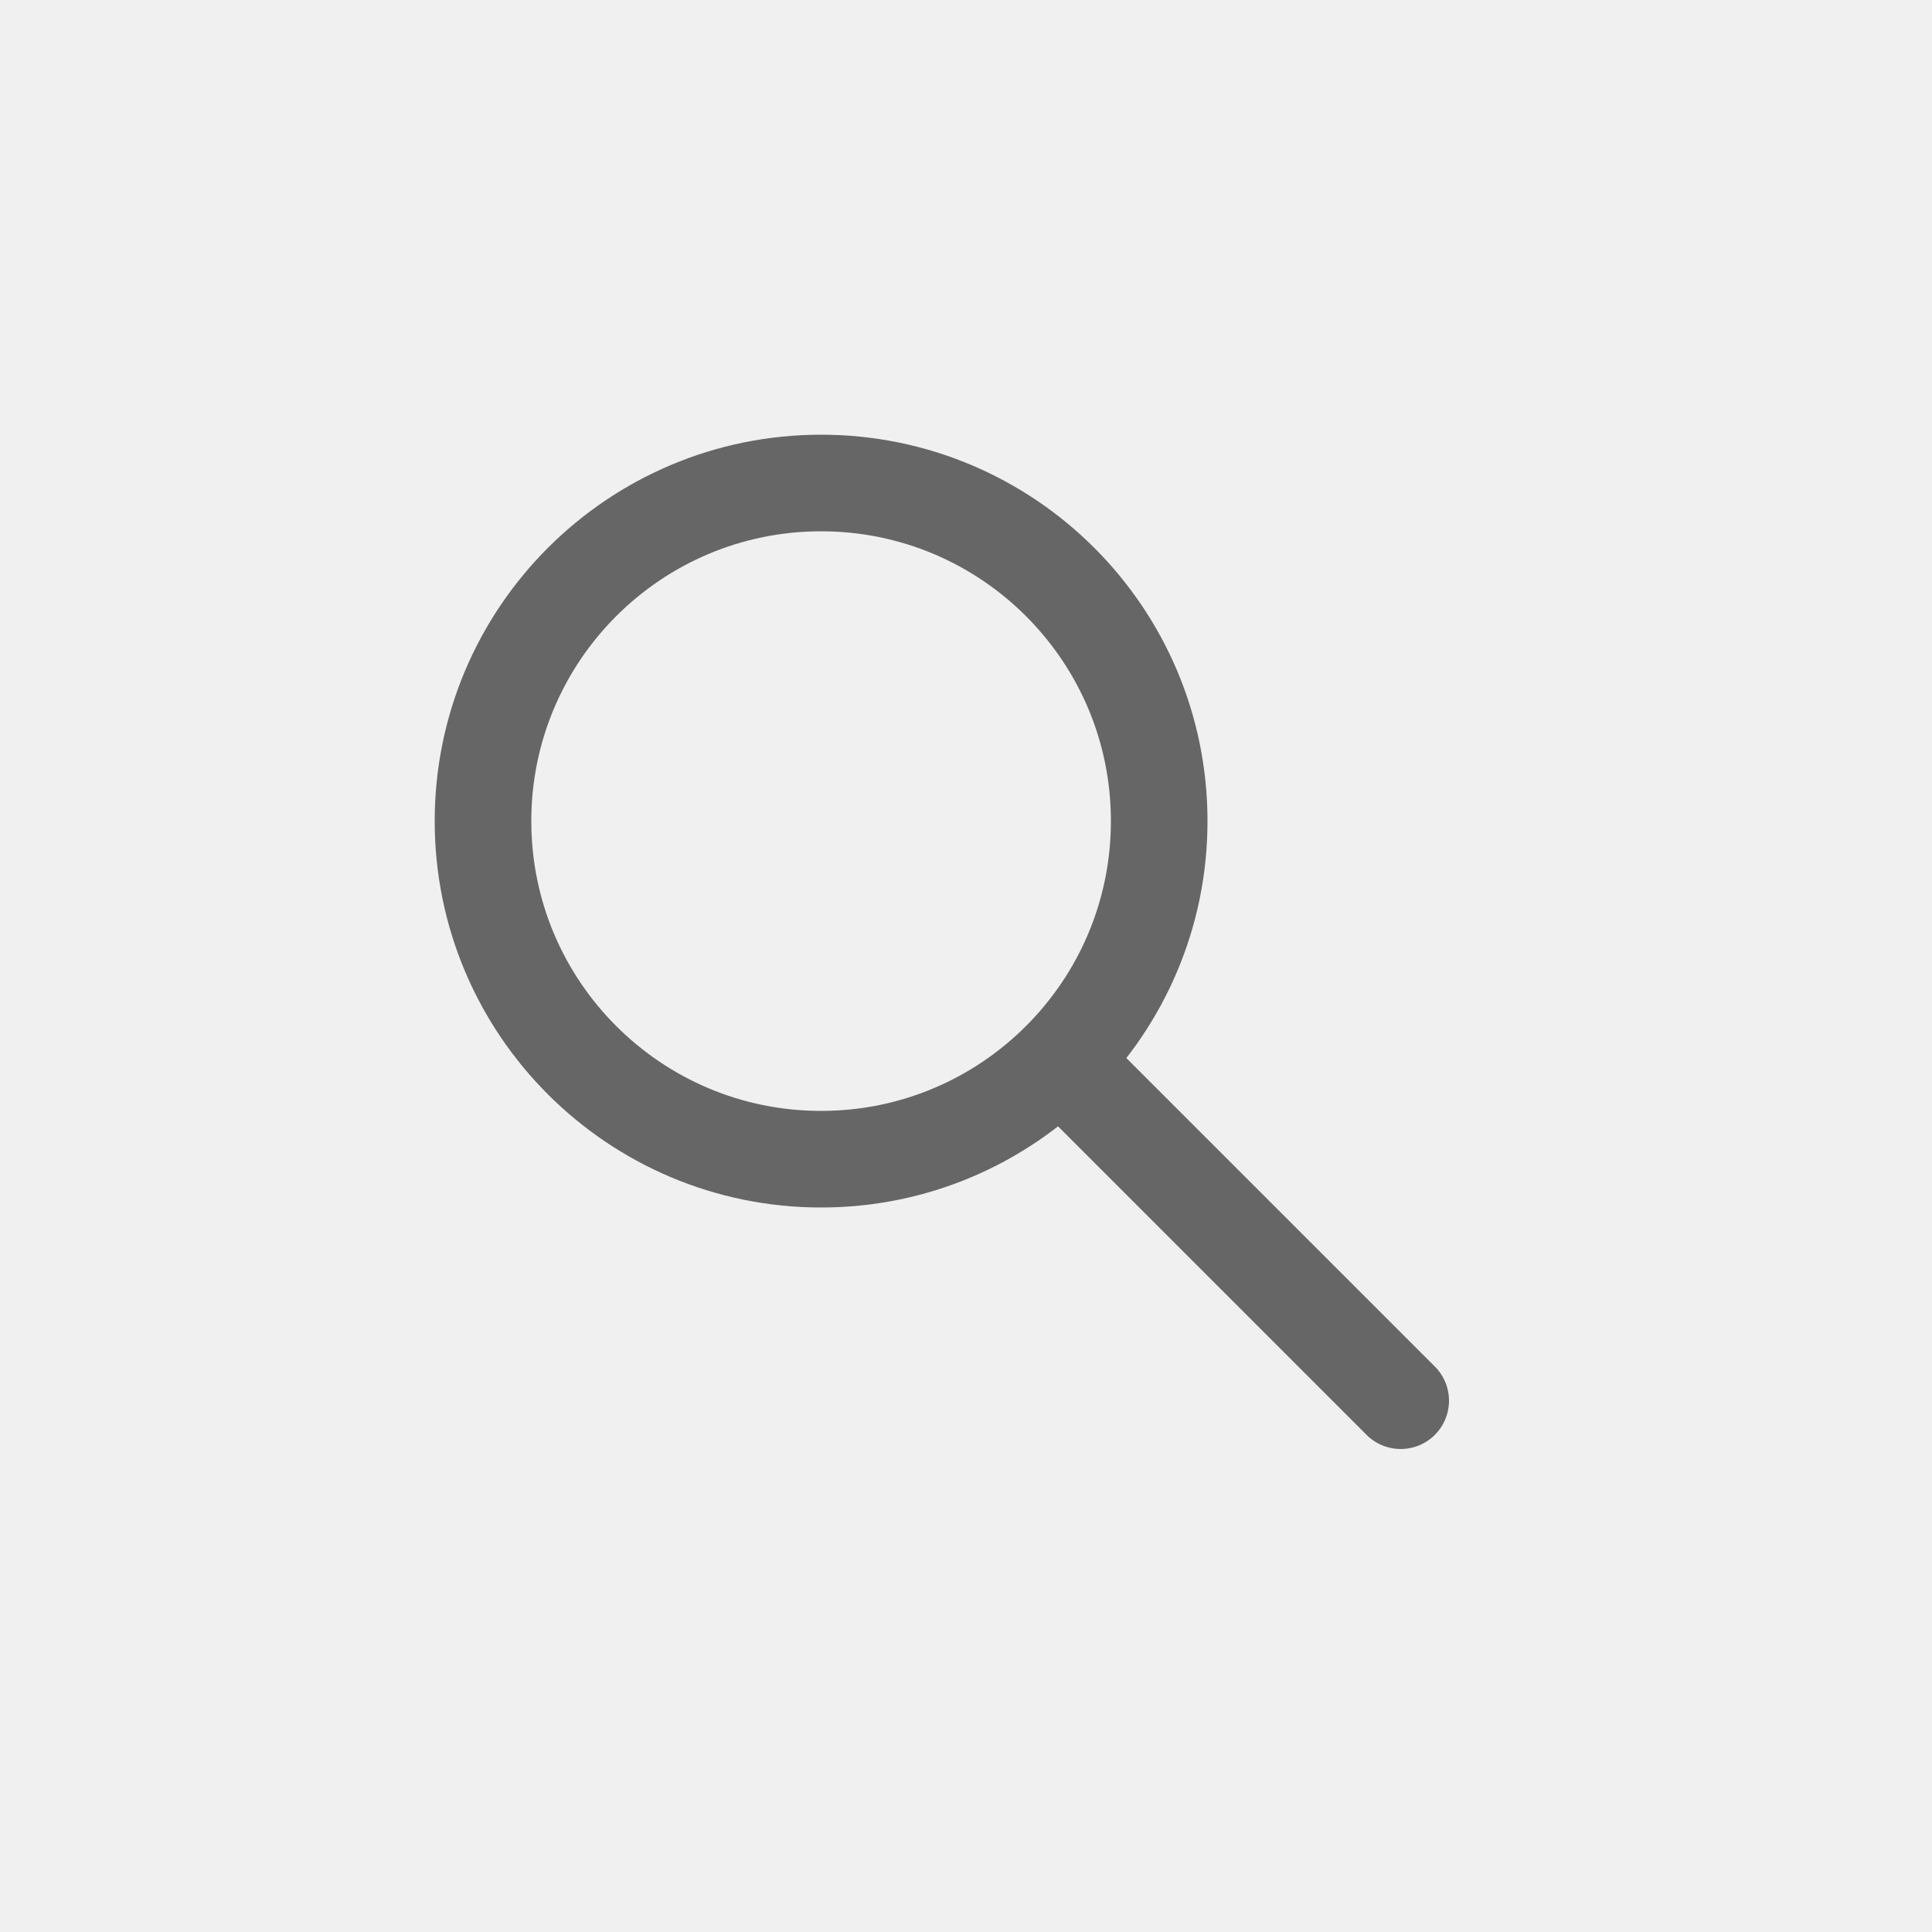
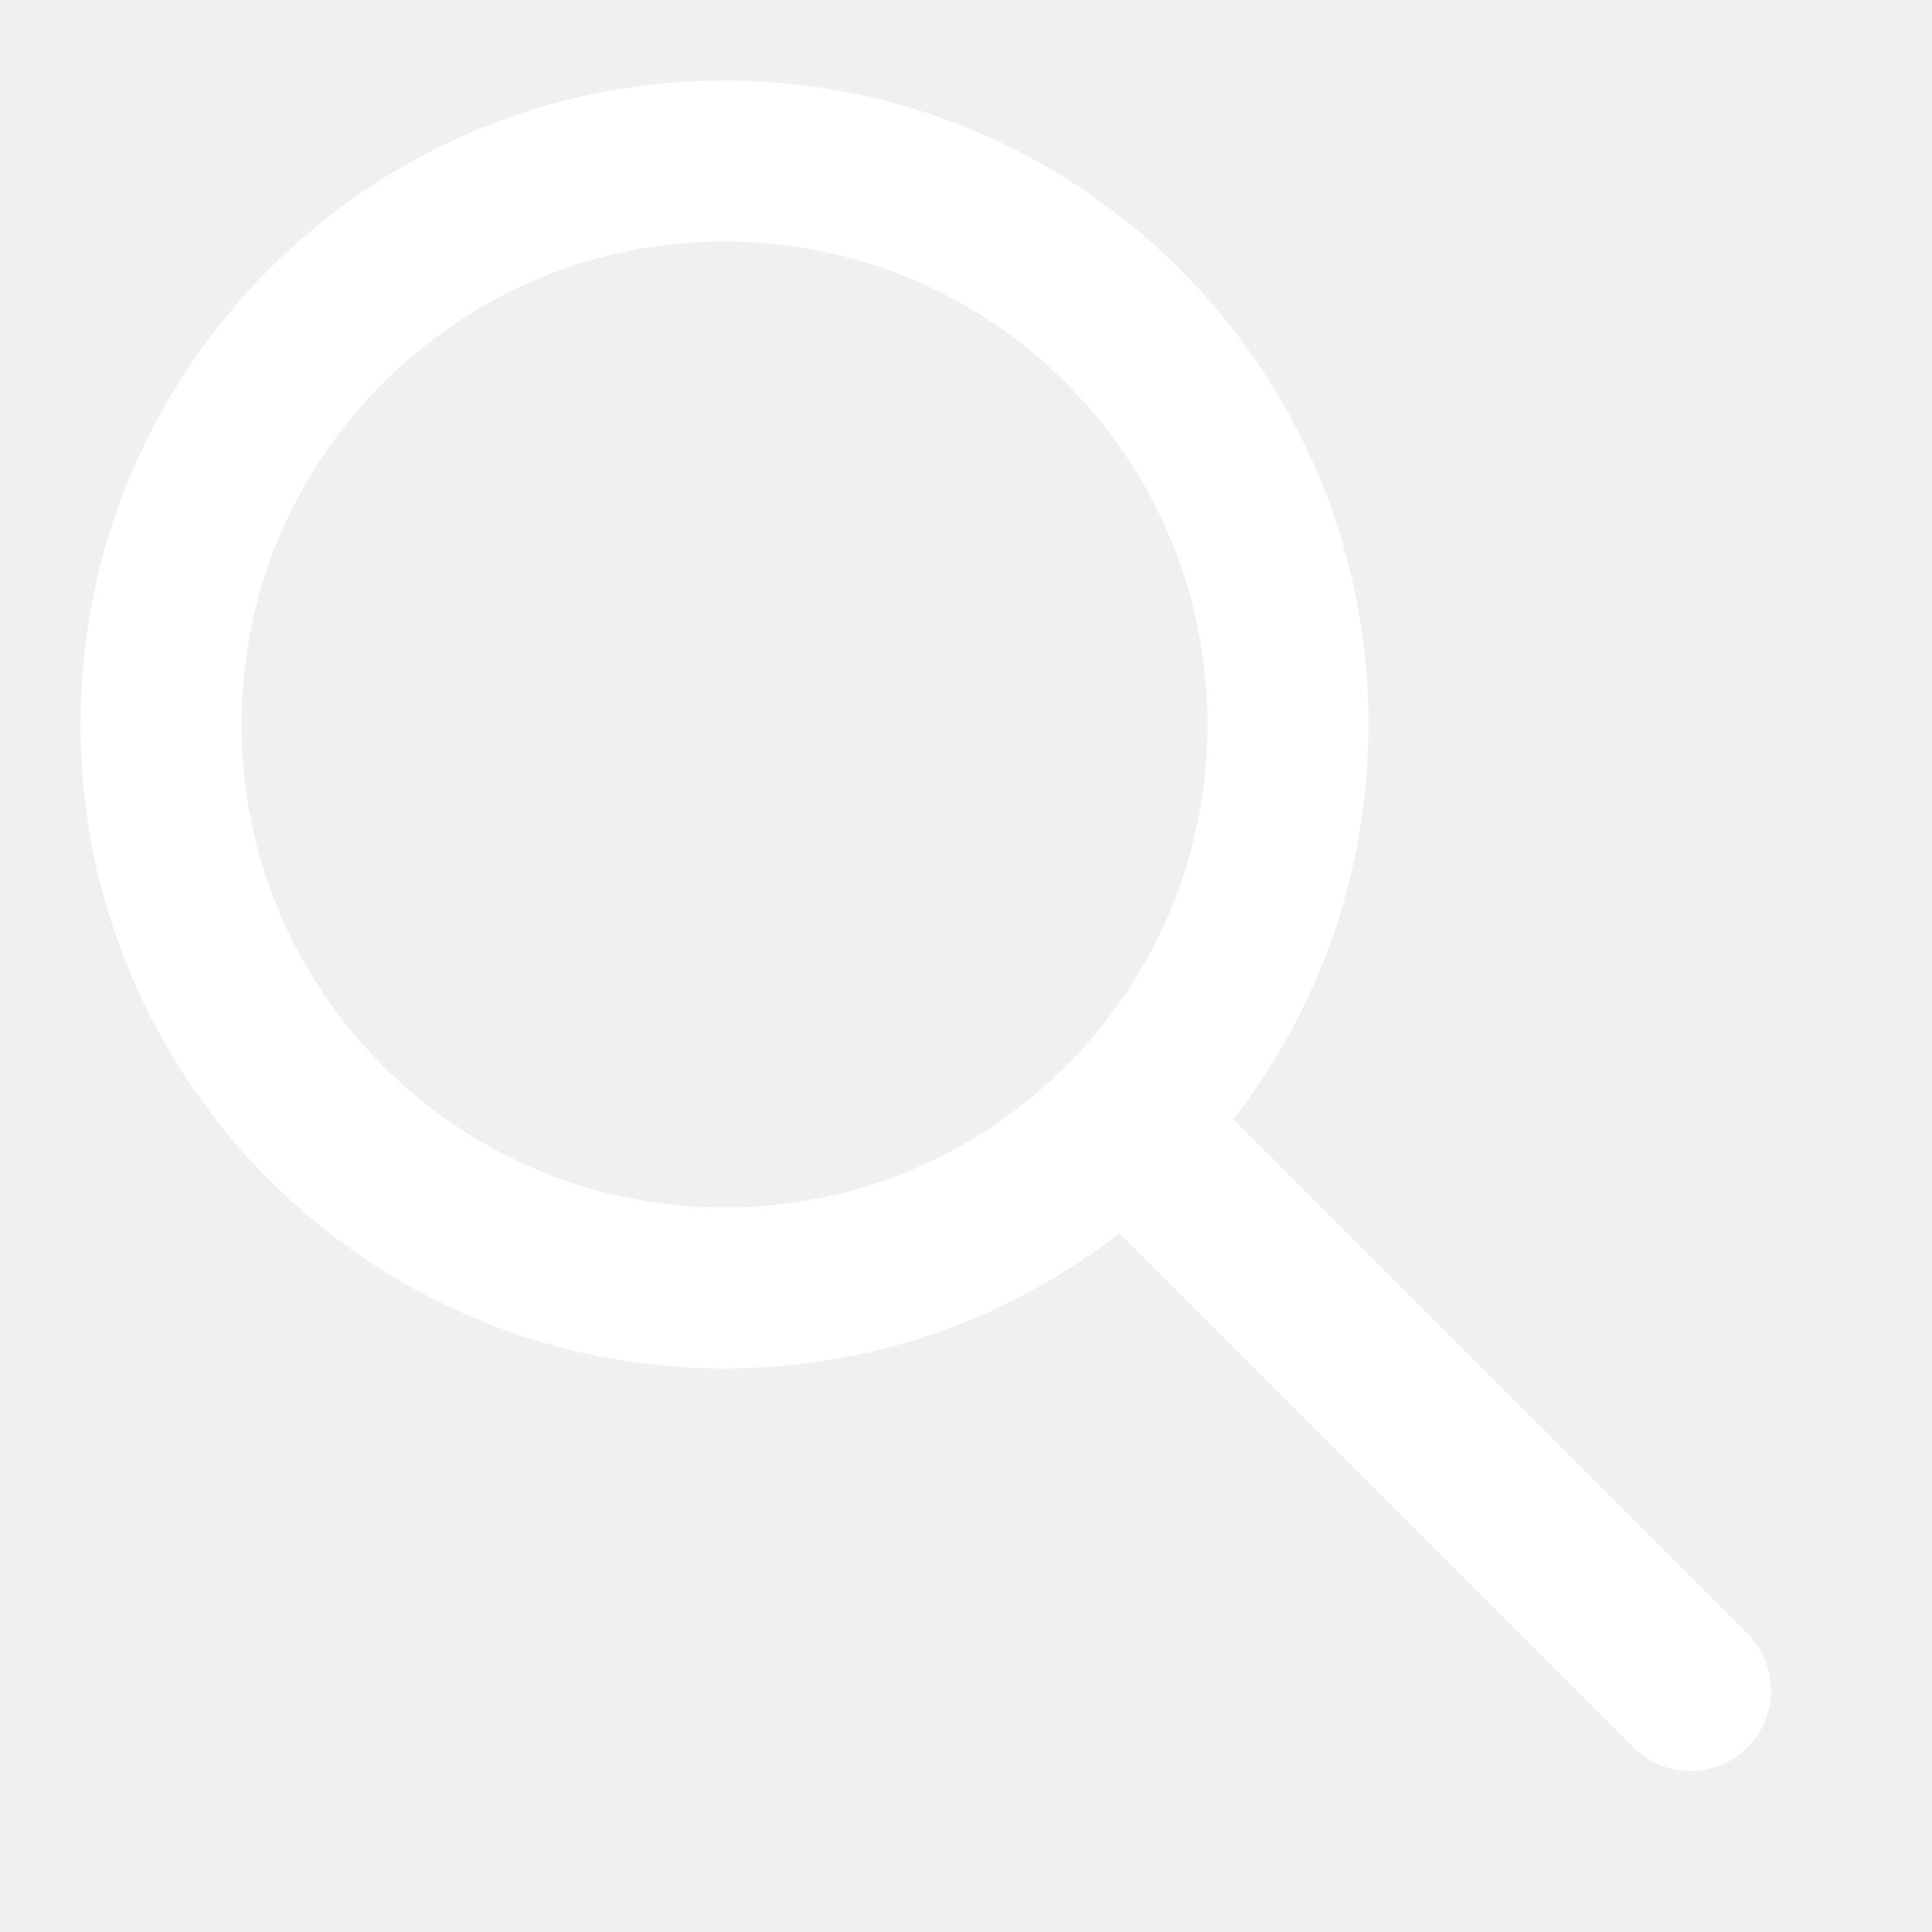
- <svg xmlns="http://www.w3.org/2000/svg" id="Search" viewBox="0 0 200 200">
+ <svg xmlns="http://www.w3.org/2000/svg" viewBox="0 0 120 120">
  <defs>
-     <style>.cls-1,.cls-2{fill:none;}.cls-1{stroke:#666;stroke-linecap:round;stroke-linejoin:round;stroke-width:10px;}</style>
+     <style>.cls-1,.cls-2{fill:none;}.cls-1{stroke:#fff;stroke-linecap:round;stroke-linejoin:round;stroke-width:10px;}</style>
  </defs>
-   <circle class="cls-1" cx="85" cy="85" r="35" />
-   <line class="cls-1" x1="145" y1="145" x2="110" y2="110" />
-   <rect class="cls-2" width="200" height="200" />
+   <g id="Search">
+     <circle class="cls-1" cx="45" cy="45" r="35" />
+     <line class="cls-1" x1="105" y1="105" x2="70" y2="70" />
+   </g>
+   <g id="Limits">
+     <rect class="cls-2" width="120" height="120" />
+   </g>
</svg>
